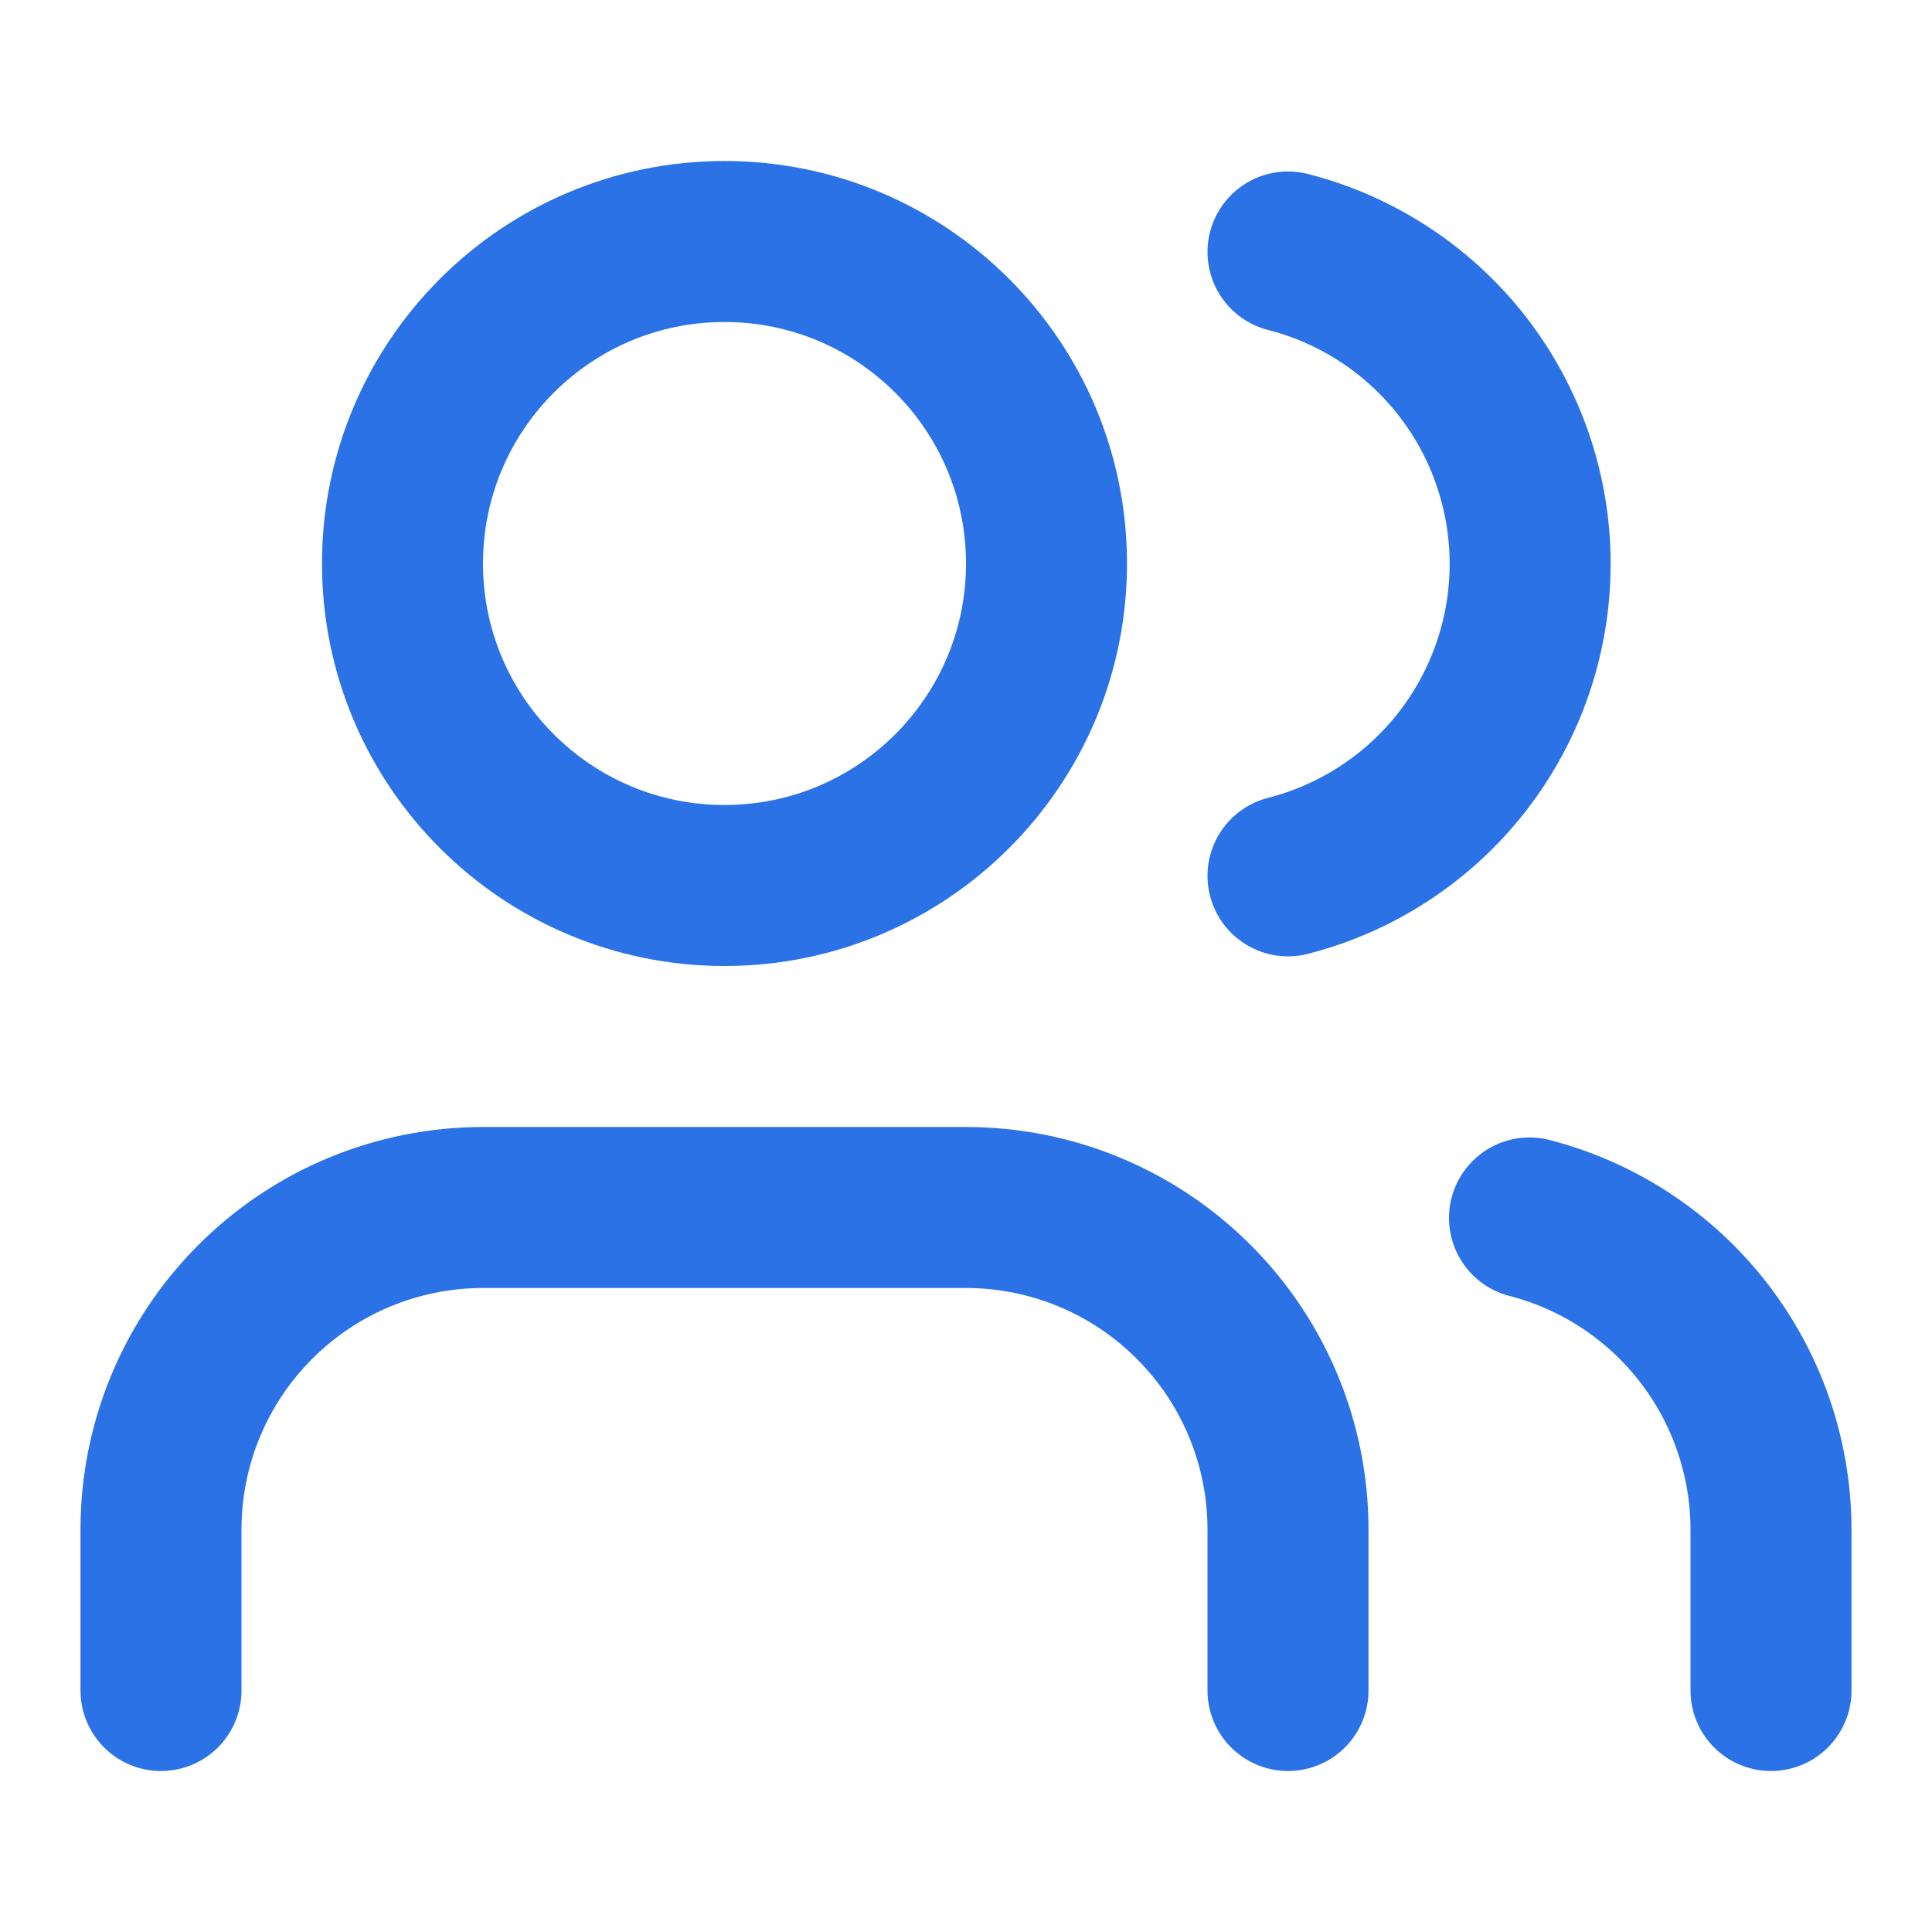
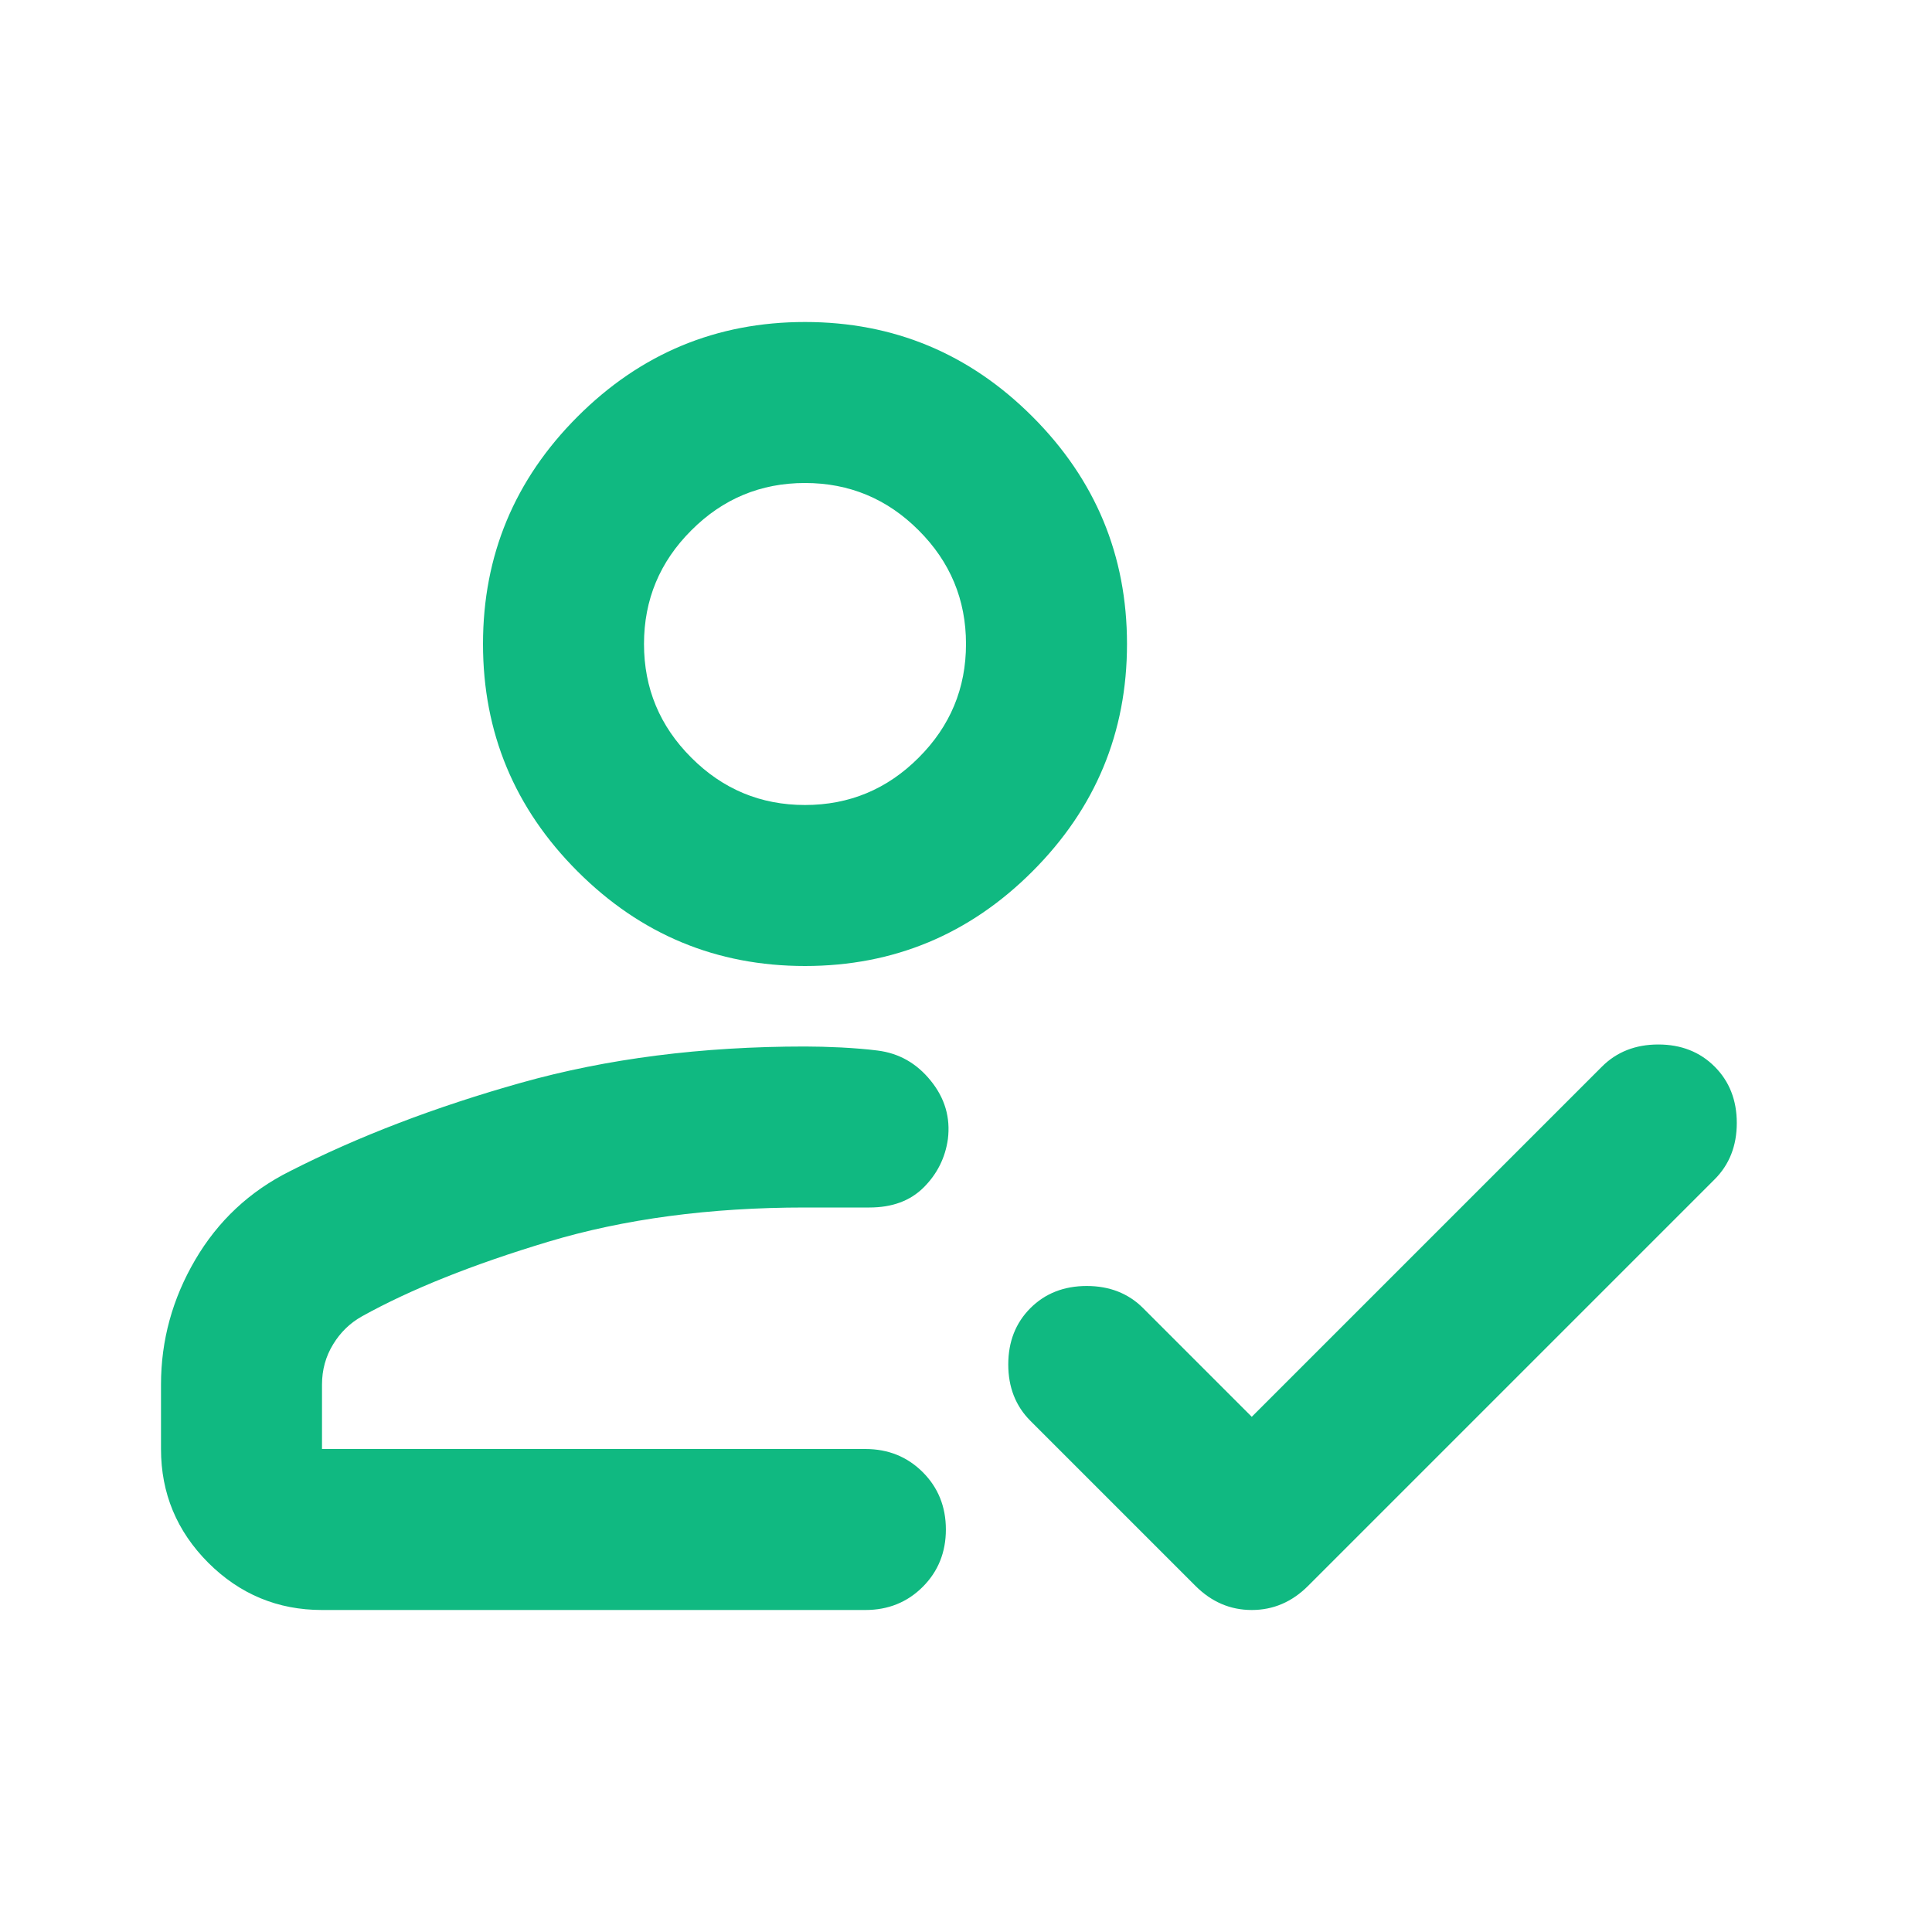
<svg xmlns="http://www.w3.org/2000/svg" width="24" height="24" viewBox="0 0 24 24" fill="none">
-   <path d="M16 21V19C16 17.939 15.579 16.922 14.828 16.172C14.078 15.421 13.061 15 12 15H6C4.939 15 3.922 15.421 3.172 16.172C2.421 16.922 2 17.939 2 19V21" stroke="#2A72E5" stroke-width="2" stroke-linecap="round" stroke-linejoin="round" />
-   <path d="M9 11C11.209 11 13 9.209 13 7C13 4.791 11.209 3 9 3C6.791 3 5 4.791 5 7C5 9.209 6.791 11 9 11Z" stroke="#2A72E5" stroke-width="2" stroke-linecap="round" stroke-linejoin="round" />
-   <path d="M22 21V19C21.999 18.114 21.704 17.253 21.161 16.552C20.618 15.852 19.858 15.351 19 15.13" stroke="#2A72E5" stroke-width="2" stroke-linecap="round" stroke-linejoin="round" />
-   <path d="M16 3.13C16.86 3.35 17.623 3.851 18.168 4.552C18.712 5.254 19.008 6.117 19.008 7.005C19.008 7.893 18.712 8.756 18.168 9.458C17.623 10.159 16.86 10.66 16 10.88" stroke="#2A72E5" stroke-width="2" stroke-linecap="round" stroke-linejoin="round" />
+   <path d="M4 20C3.45 20 2.979 19.804 2.587 19.413C2.196 19.021 2 18.55 2 18V17.2C2 16.65 2.142 16.133 2.425 15.65C2.708 15.167 3.1 14.8 3.6 14.55C4.45 14.117 5.408 13.75 6.475 13.45C7.542 13.15 8.717 13 10 13C10.133 13 10.283 13.004 10.45 13.012C10.617 13.021 10.767 13.033 10.9 13.05C11.167 13.083 11.387 13.208 11.562 13.425C11.738 13.642 11.808 13.883 11.775 14.15C11.742 14.383 11.642 14.583 11.475 14.75C11.308 14.917 11.083 15 10.8 15H10C8.817 15 7.754 15.142 6.812 15.425C5.871 15.708 5.1 16.017 4.5 16.35C4.35 16.433 4.229 16.55 4.138 16.7C4.046 16.85 4 17.017 4 17.2V18H10.75C11.033 18 11.271 18.096 11.463 18.288C11.654 18.479 11.75 18.717 11.75 19C11.75 19.283 11.654 19.521 11.463 19.712C11.271 19.904 11.033 20 10.75 20H4ZM15.55 17.6L19.9 13.25C20.083 13.067 20.317 12.975 20.6 12.975C20.883 12.975 21.117 13.067 21.3 13.25C21.483 13.433 21.575 13.667 21.575 13.95C21.575 14.233 21.483 14.467 21.3 14.65L16.25 19.7C16.05 19.9 15.817 20 15.55 20C15.283 20 15.05 19.9 14.85 19.7L12.8 17.65C12.617 17.467 12.525 17.233 12.525 16.95C12.525 16.667 12.617 16.433 12.8 16.25C12.983 16.067 13.217 15.975 13.5 15.975C13.783 15.975 14.017 16.067 14.2 16.25L15.55 17.6ZM10 12C8.9 12 7.958 11.608 7.175 10.825C6.392 10.042 6 9.1 6 8C6 6.9 6.392 5.958 7.175 5.175C7.958 4.392 8.9 4 10 4C11.1 4 12.042 4.392 12.825 5.175C13.608 5.958 14 6.9 14 8C14 9.1 13.608 10.042 12.825 10.825C12.042 11.608 11.1 12 10 12ZM10 10C10.55 10 11.021 9.804 11.412 9.412C11.804 9.021 12 8.55 12 8C12 7.45 11.804 6.979 11.412 6.588C11.021 6.196 10.55 6 10 6C9.45 6 8.979 6.196 8.588 6.588C8.196 6.979 8 7.45 8 8C8 8.55 8.196 9.021 8.588 9.412C8.979 9.804 9.45 10 10 10Z" fill="#10B981" />
</svg>
